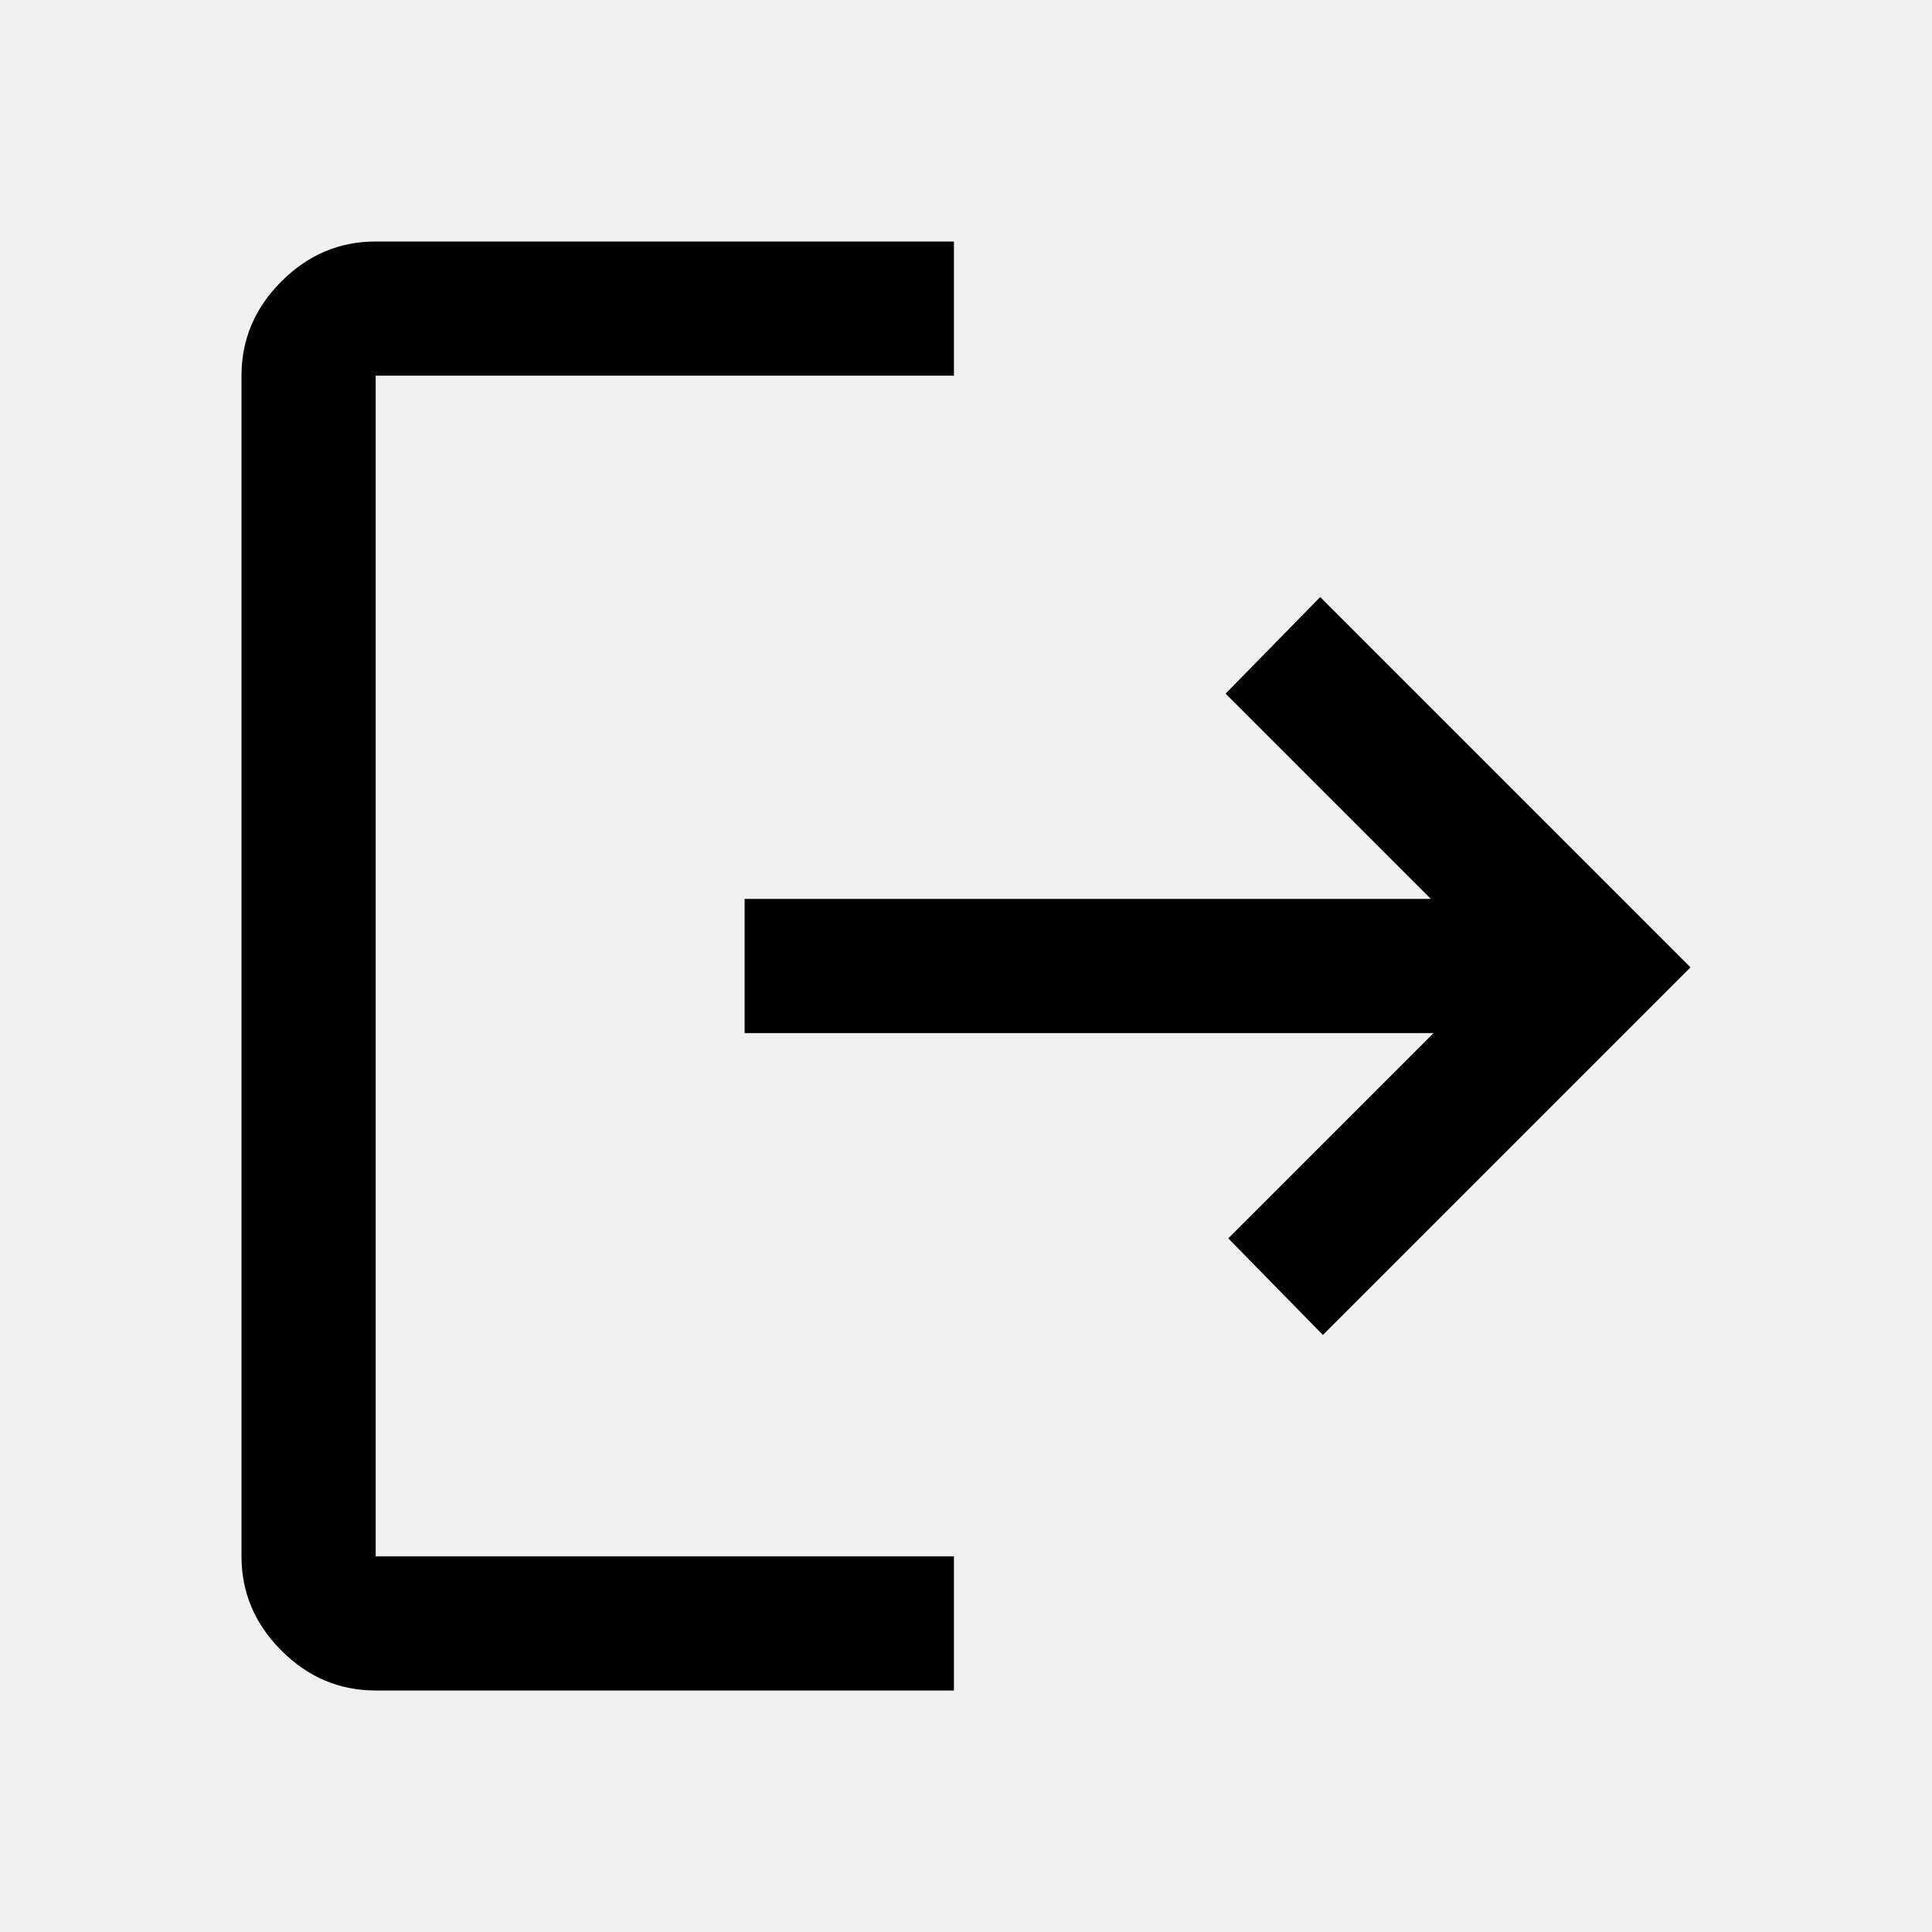
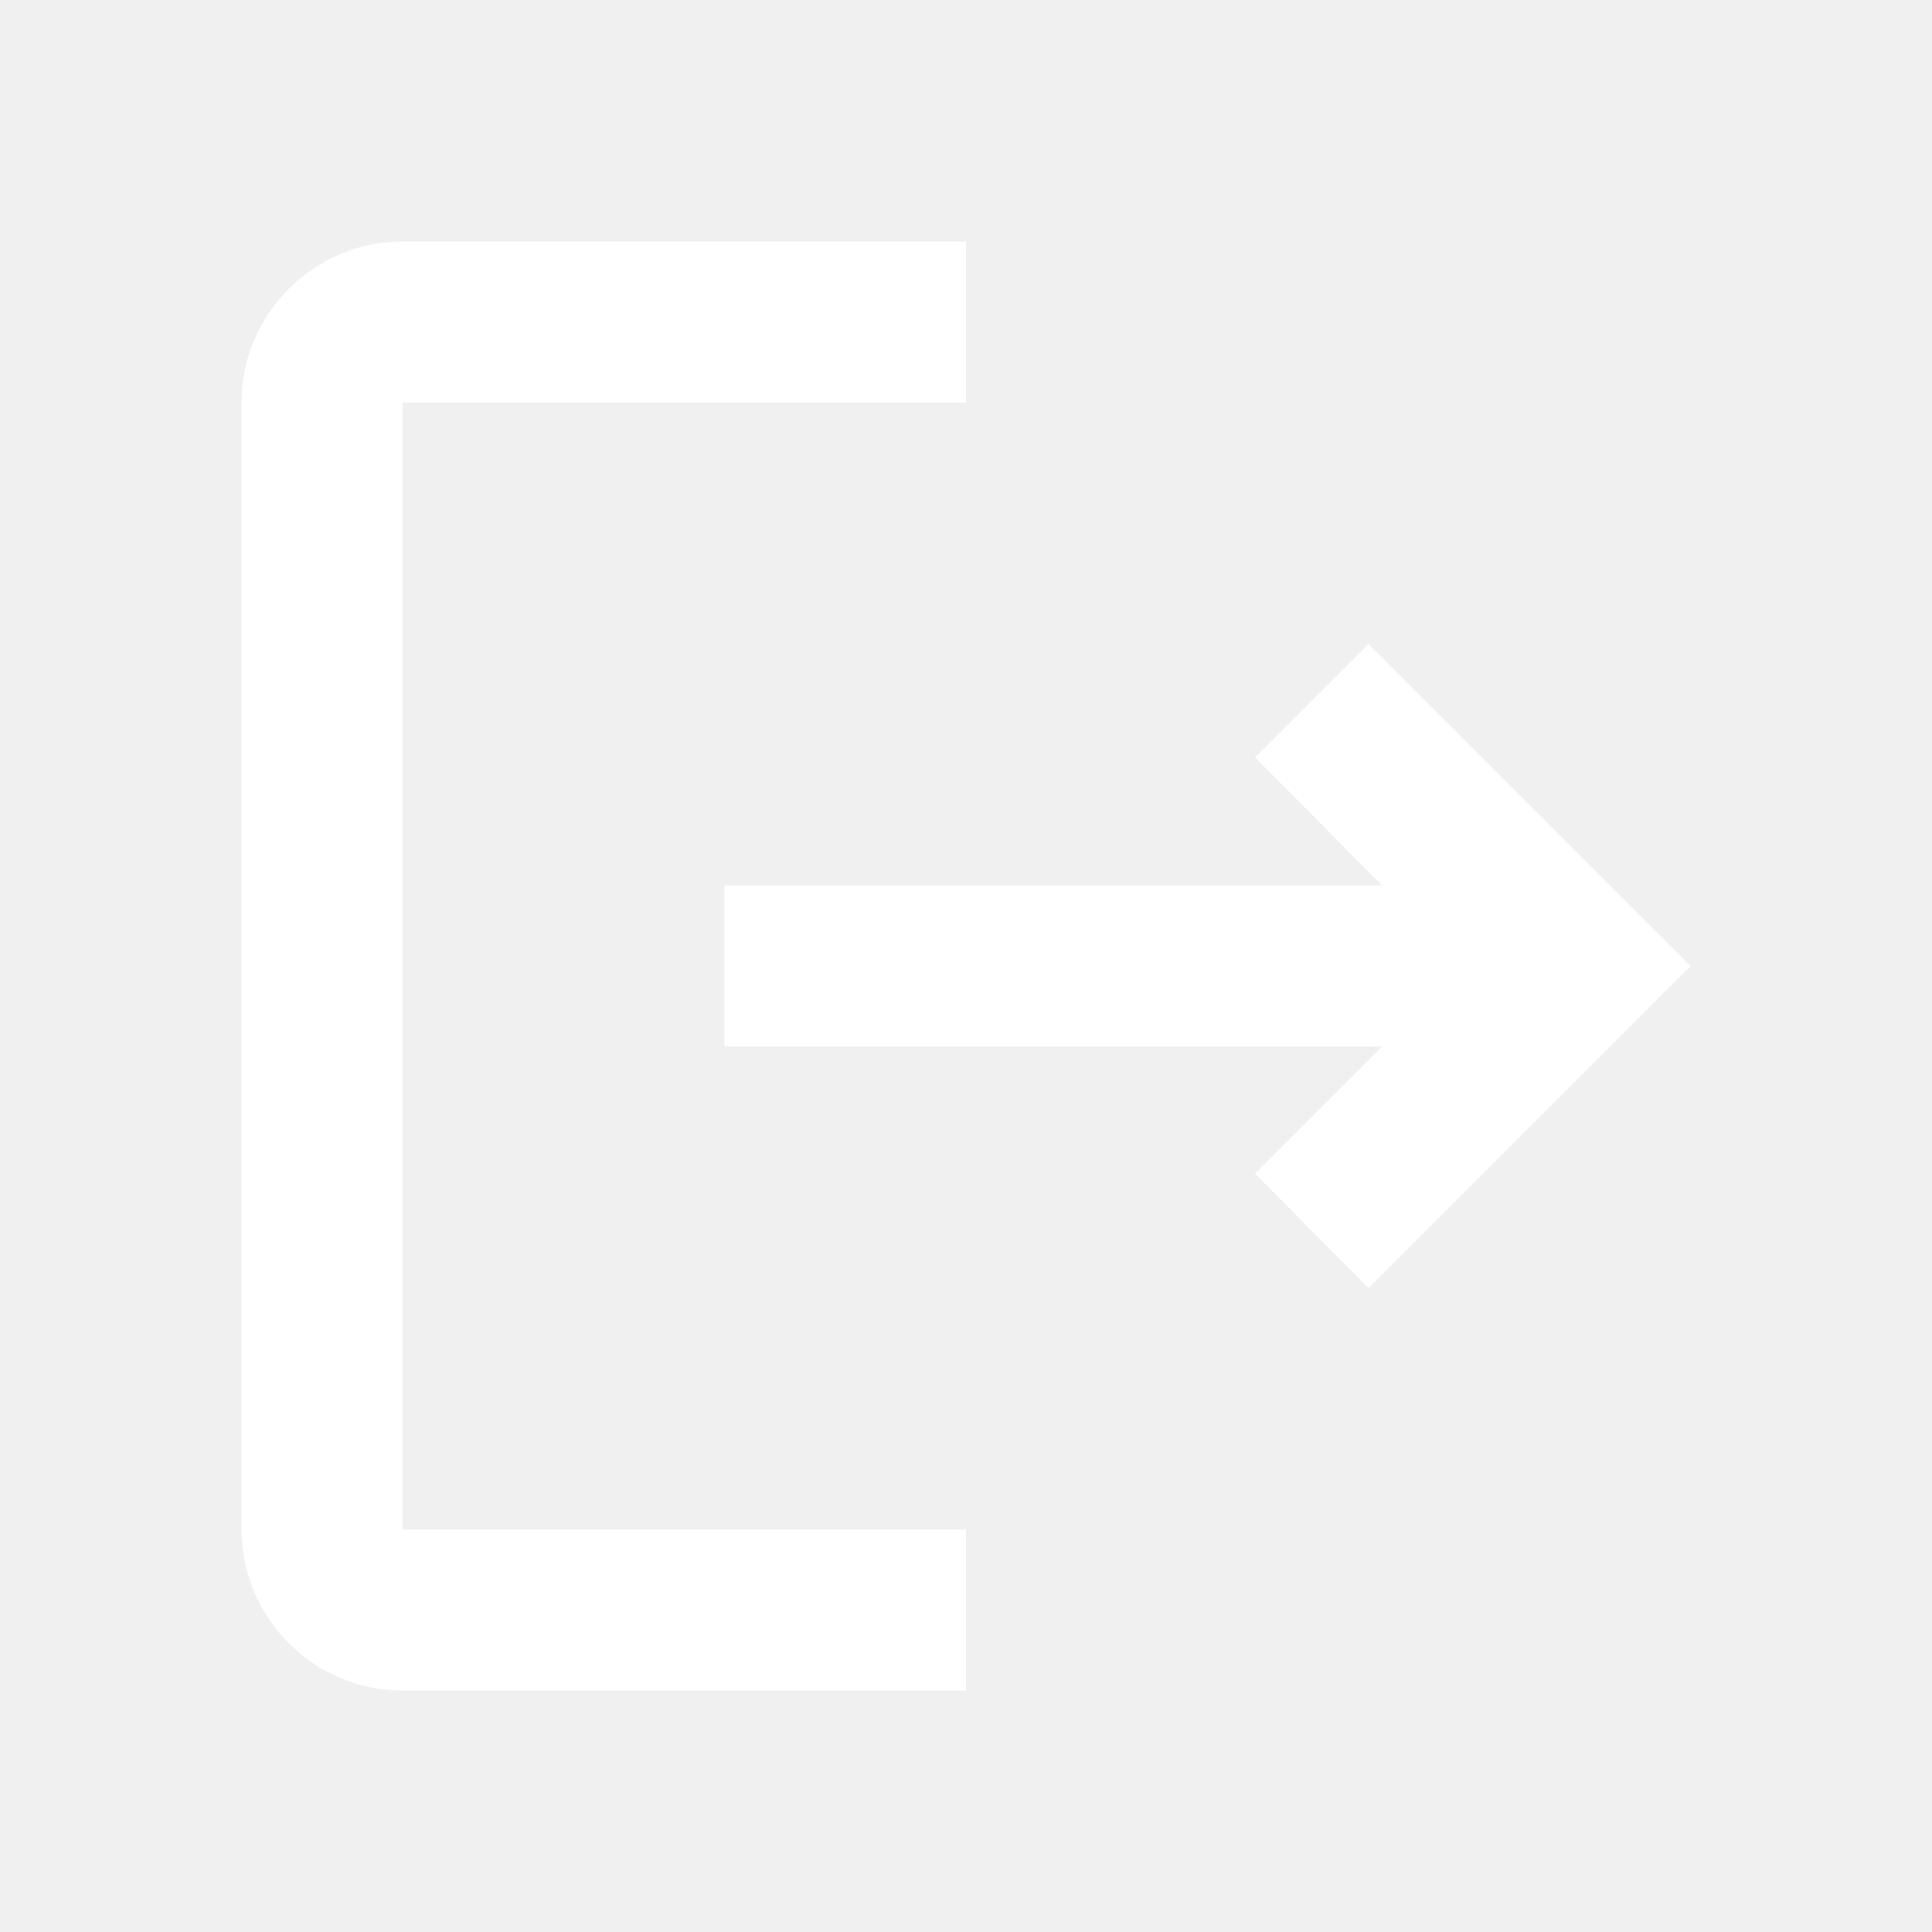
- <svg xmlns="http://www.w3.org/2000/svg" height="40" viewBox="0 96 960 960" width="40">
-   <path d="M186.666 936q-27 0-46.833-19.833T120 869.334V282.666q0-27 19.833-46.833T186.666 216H474v66.666H186.666v586.668H474V936H186.666Zm470.668-176.667-47-48 102-102H370v-66.666h341.001l-102-102 46.999-48 184 184-182.666 182.666Z" />
+ <svg xmlns="http://www.w3.org/2000/svg" enable-background="new 0 0 24 24" height="24px" viewBox="0 0 24 24" width="24px" fill="#FFFFFF">
+   <g>
+     <path d="M0,0h24v24H0V0z" fill="none" />
+   </g>
+   <g>
+     <path d="M17,8l-1.41,1.41L17.17,11H9v2h8.17l-1.58,1.58L17,16l4-4L17,8z M5,5h7V3H5C3.9,3,3,3.9,3,5v14c0,1.1,0.9,2,2,2h7v-2H5V5z" />
+   </g>
</svg>
